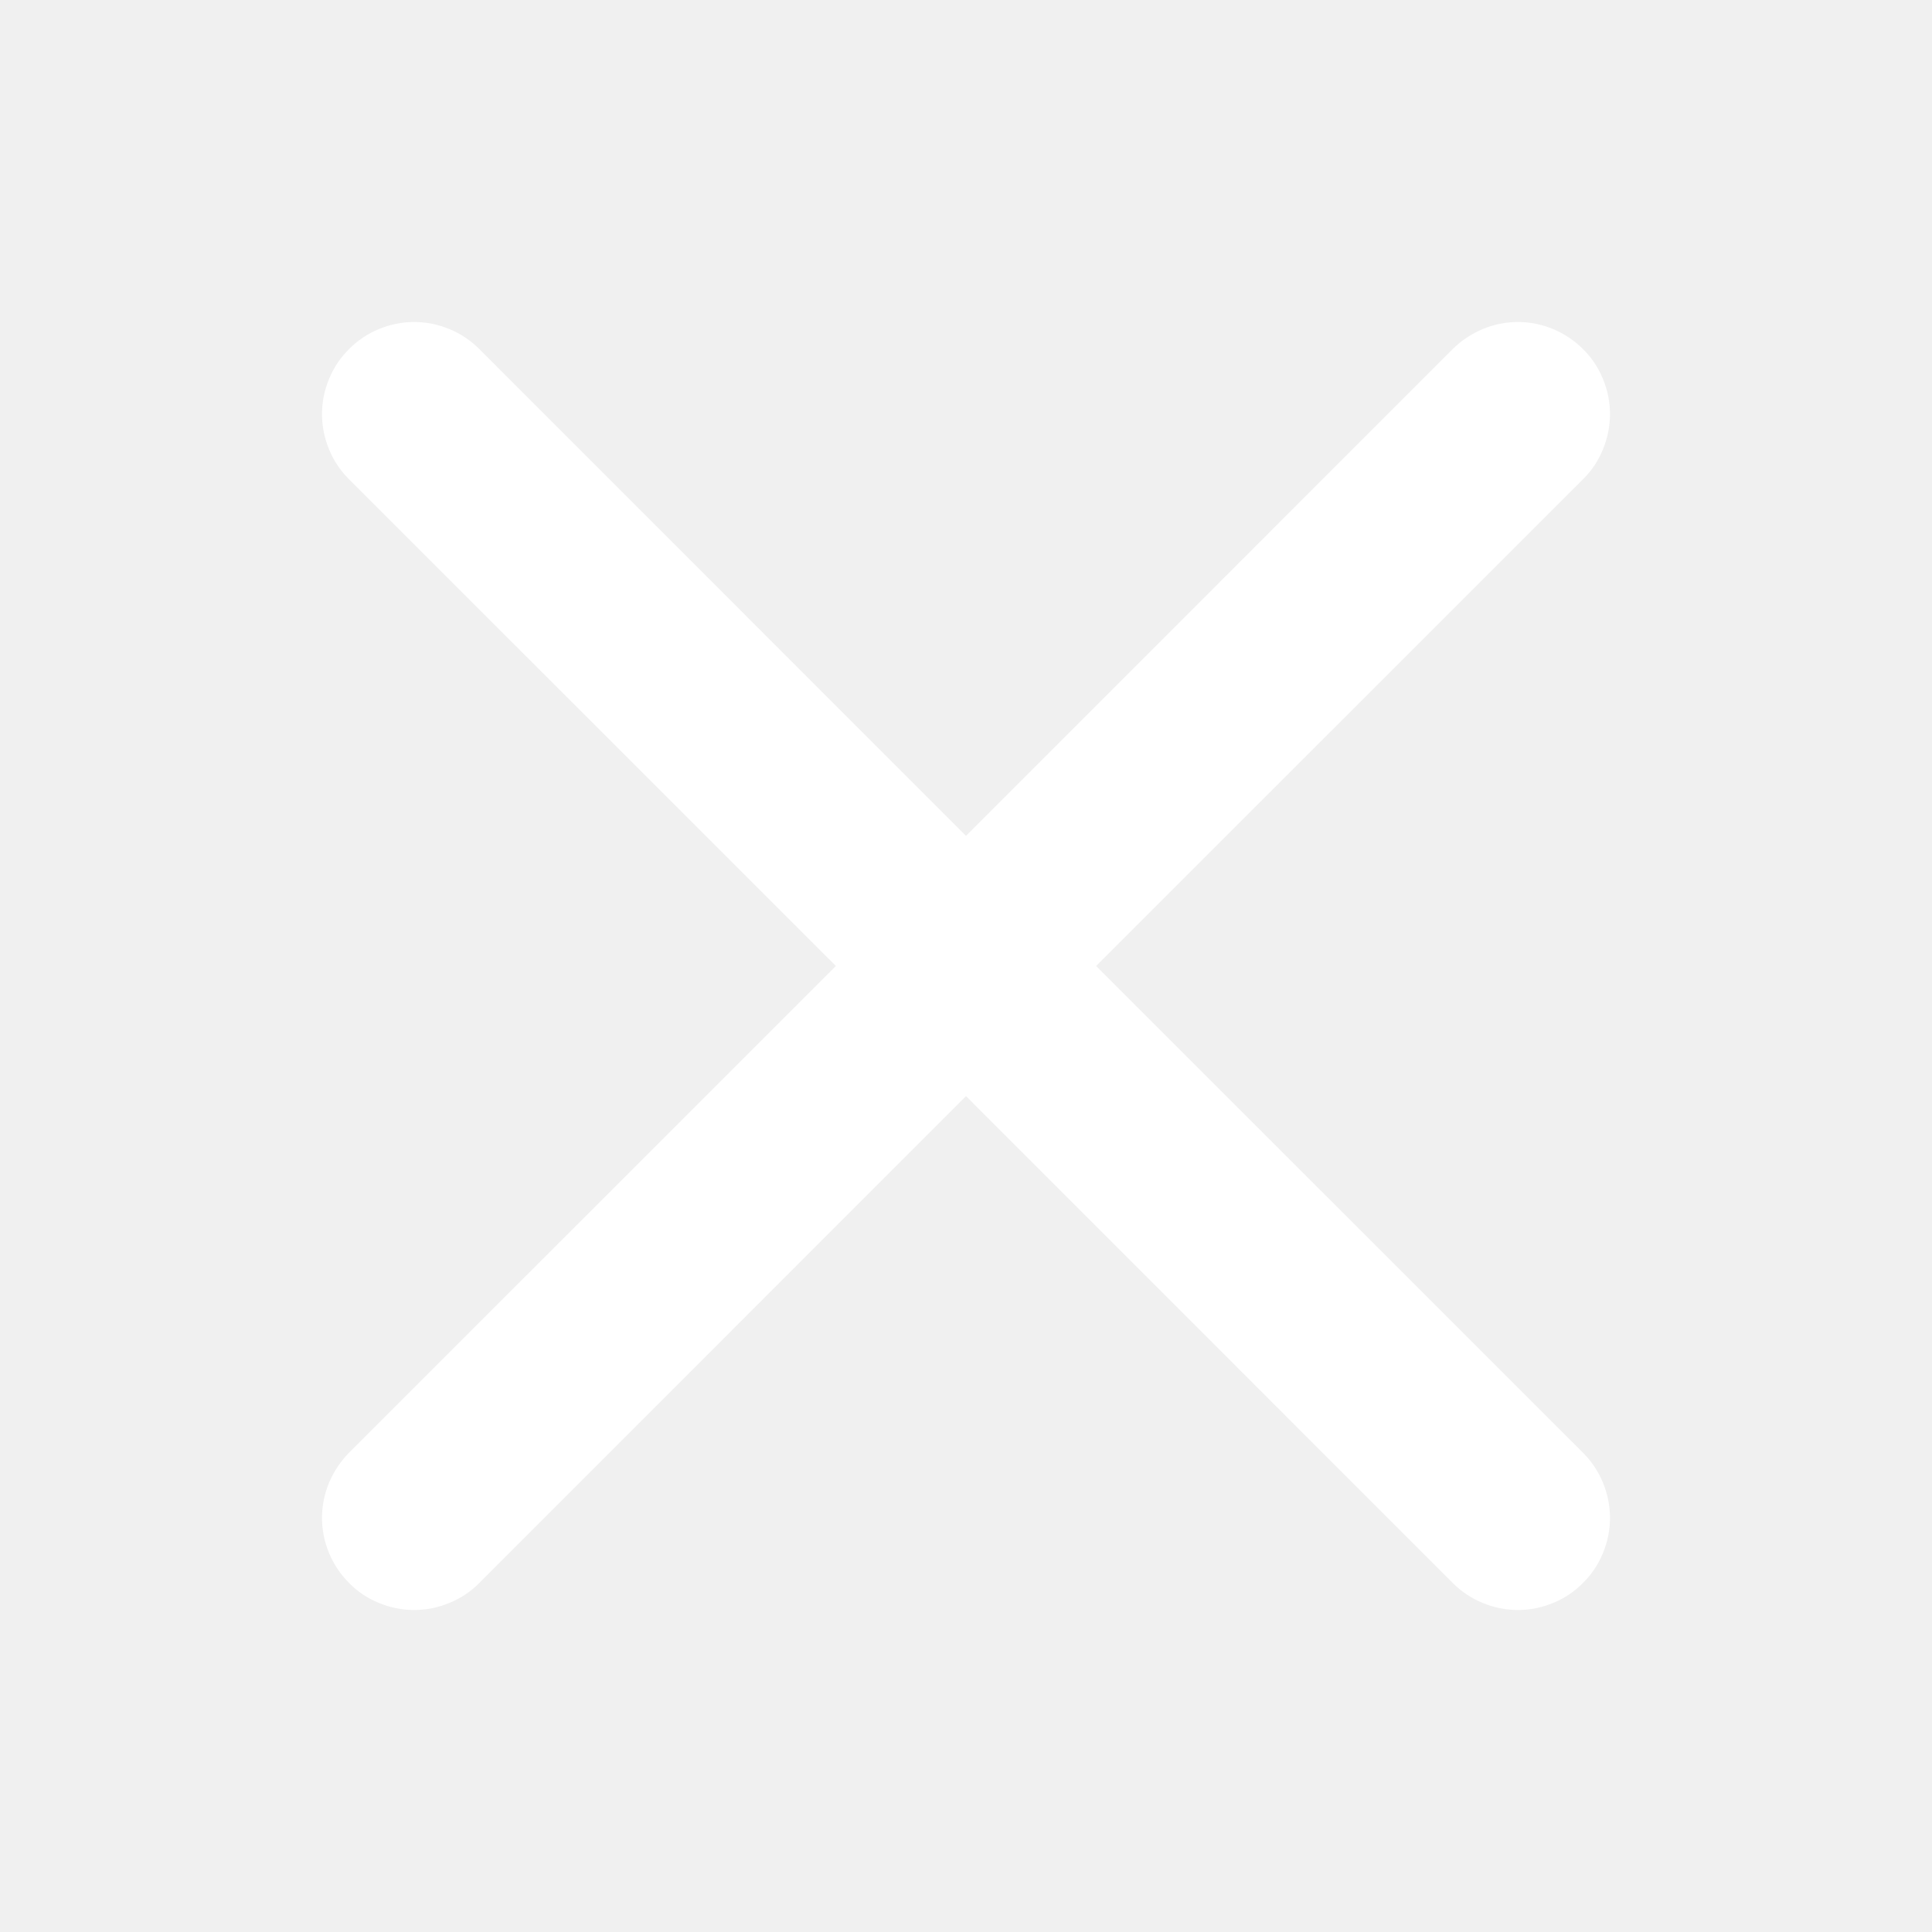
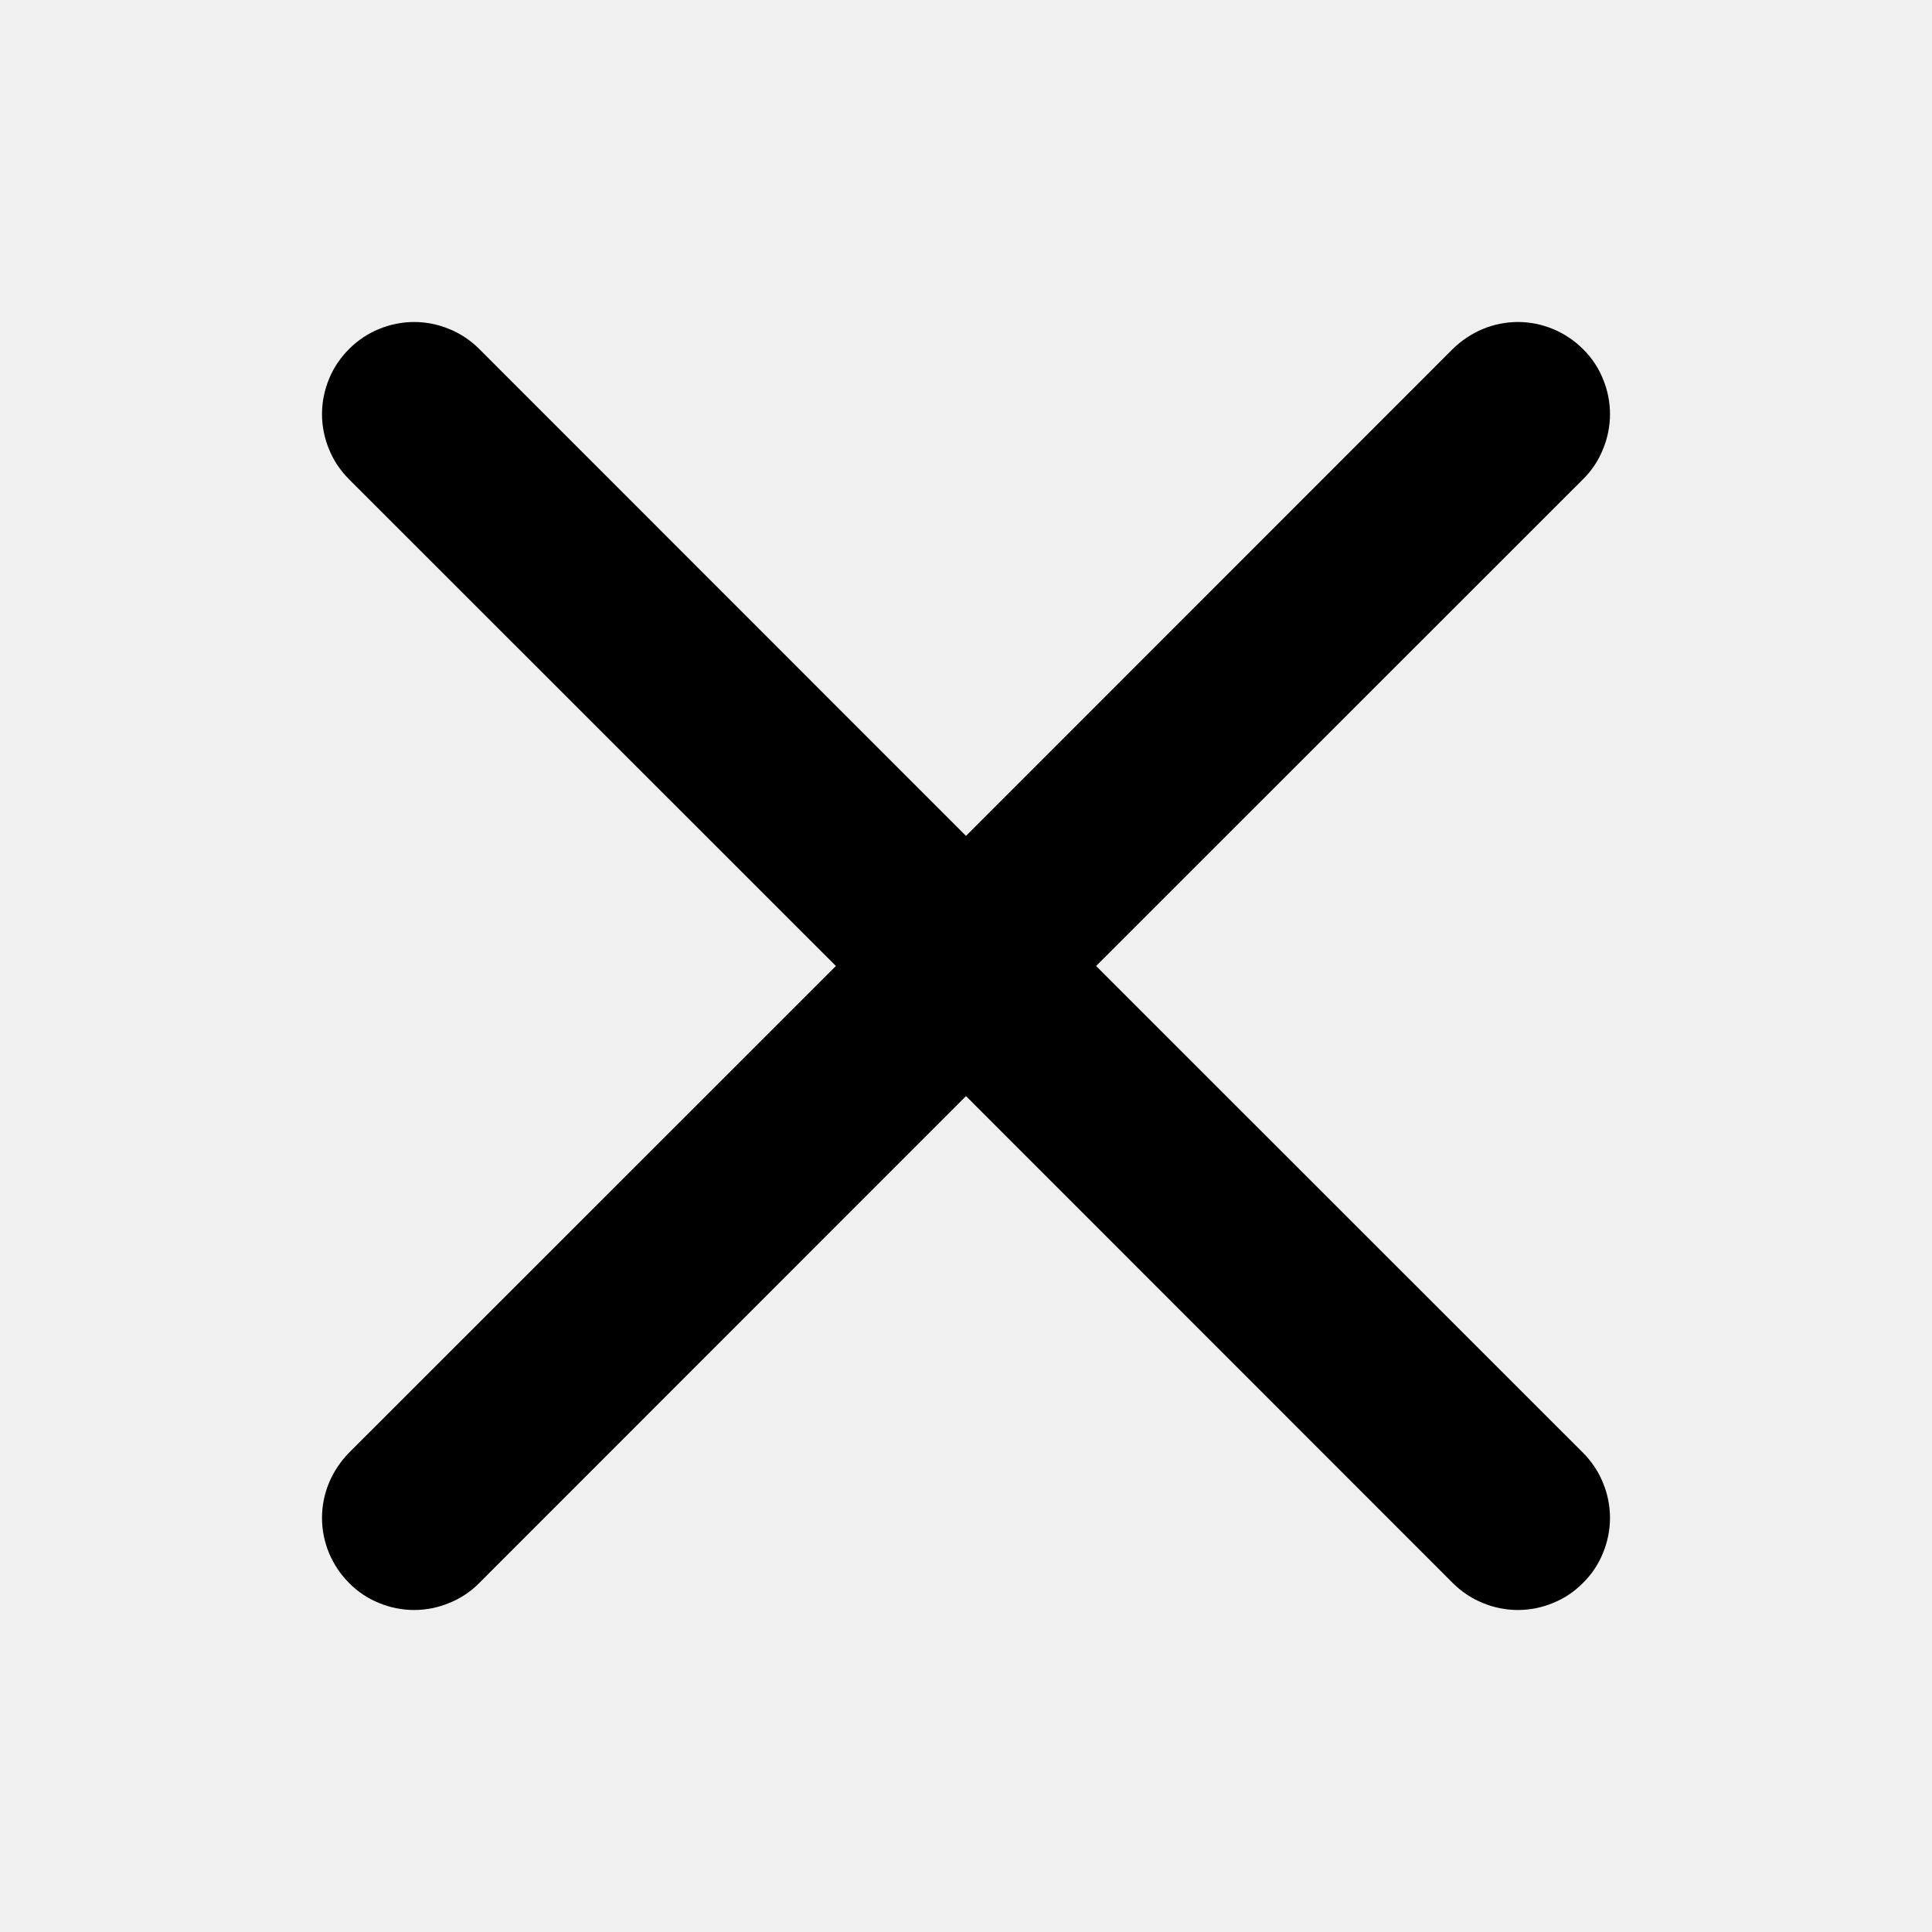
<svg xmlns="http://www.w3.org/2000/svg" width="12" height="12" viewBox="0 0 12 12">
-   <path d="M2.168 2.168C2.221 2.115 2.284 2.072 2.353 2.044C2.423 2.015 2.497 2 2.572 2C2.647 2 2.722 2.015 2.791 2.044C2.861 2.072 2.924 2.115 2.977 2.168L6 5.192L9.023 2.168C9.077 2.115 9.14 2.073 9.209 2.044C9.278 2.015 9.353 2 9.428 2C9.503 2 9.577 2.015 9.647 2.044C9.716 2.073 9.779 2.115 9.832 2.168C9.886 2.221 9.928 2.284 9.956 2.353C9.985 2.423 10 2.497 10 2.572C10 2.647 9.985 2.722 9.956 2.791C9.928 2.861 9.886 2.924 9.832 2.977L6.808 6L9.832 9.023C9.886 9.077 9.928 9.14 9.956 9.209C9.985 9.278 10 9.353 10 9.428C10 9.503 9.985 9.577 9.956 9.647C9.928 9.716 9.886 9.779 9.832 9.832C9.779 9.886 9.716 9.928 9.647 9.956C9.577 9.985 9.503 10 9.428 10C9.353 10 9.278 9.985 9.209 9.956C9.14 9.928 9.077 9.886 9.023 9.832L6 6.808L2.977 9.832C2.924 9.886 2.861 9.928 2.791 9.956C2.722 9.985 2.647 10 2.572 10C2.497 10 2.423 9.985 2.353 9.956C2.284 9.928 2.221 9.886 2.168 9.832C2.115 9.779 2.073 9.716 2.044 9.647C2.015 9.577 2 9.503 2 9.428C2 9.353 2.015 9.278 2.044 9.209C2.073 9.14 2.115 9.077 2.168 9.023L5.192 6L2.168 2.977C2.115 2.924 2.072 2.861 2.044 2.791C2.015 2.722 2 2.647 2 2.572C2 2.497 2.015 2.423 2.044 2.353C2.072 2.284 2.115 2.221 2.168 2.168Z" fill="white" />
+   <path d="M2.168 2.168C2.221 2.115 2.284 2.072 2.353 2.044C2.423 2.015 2.497 2 2.572 2C2.647 2 2.722 2.015 2.791 2.044C2.861 2.072 2.924 2.115 2.977 2.168L6 5.192L9.023 2.168C9.077 2.115 9.14 2.073 9.209 2.044C9.278 2.015 9.353 2 9.428 2C9.503 2 9.577 2.015 9.647 2.044C9.716 2.073 9.779 2.115 9.832 2.168C9.886 2.221 9.928 2.284 9.956 2.353C9.985 2.423 10 2.497 10 2.572C10 2.647 9.985 2.722 9.956 2.791C9.928 2.861 9.886 2.924 9.832 2.977L6.808 6L9.832 9.023C9.886 9.077 9.928 9.14 9.956 9.209C9.985 9.278 10 9.353 10 9.428C10 9.503 9.985 9.577 9.956 9.647C9.928 9.716 9.886 9.779 9.832 9.832C9.779 9.886 9.716 9.928 9.647 9.956C9.577 9.985 9.503 10 9.428 10C9.353 10 9.278 9.985 9.209 9.956C9.14 9.928 9.077 9.886 9.023 9.832L6 6.808L2.977 9.832C2.924 9.886 2.861 9.928 2.791 9.956C2.722 9.985 2.647 10 2.572 10C2.497 10 2.423 9.985 2.353 9.956C2.284 9.928 2.221 9.886 2.168 9.832C2.115 9.779 2.073 9.716 2.044 9.647C2.015 9.577 2 9.503 2 9.428C2 9.353 2.015 9.278 2.044 9.209C2.073 9.14 2.115 9.077 2.168 9.023L5.192 6L2.168 2.977C2.115 2.924 2.072 2.861 2.044 2.791C2.015 2.722 2 2.647 2 2.572C2 2.497 2.015 2.423 2.044 2.353C2.072 2.284 2.115 2.221 2.168 2.168Z" />
</svg>
